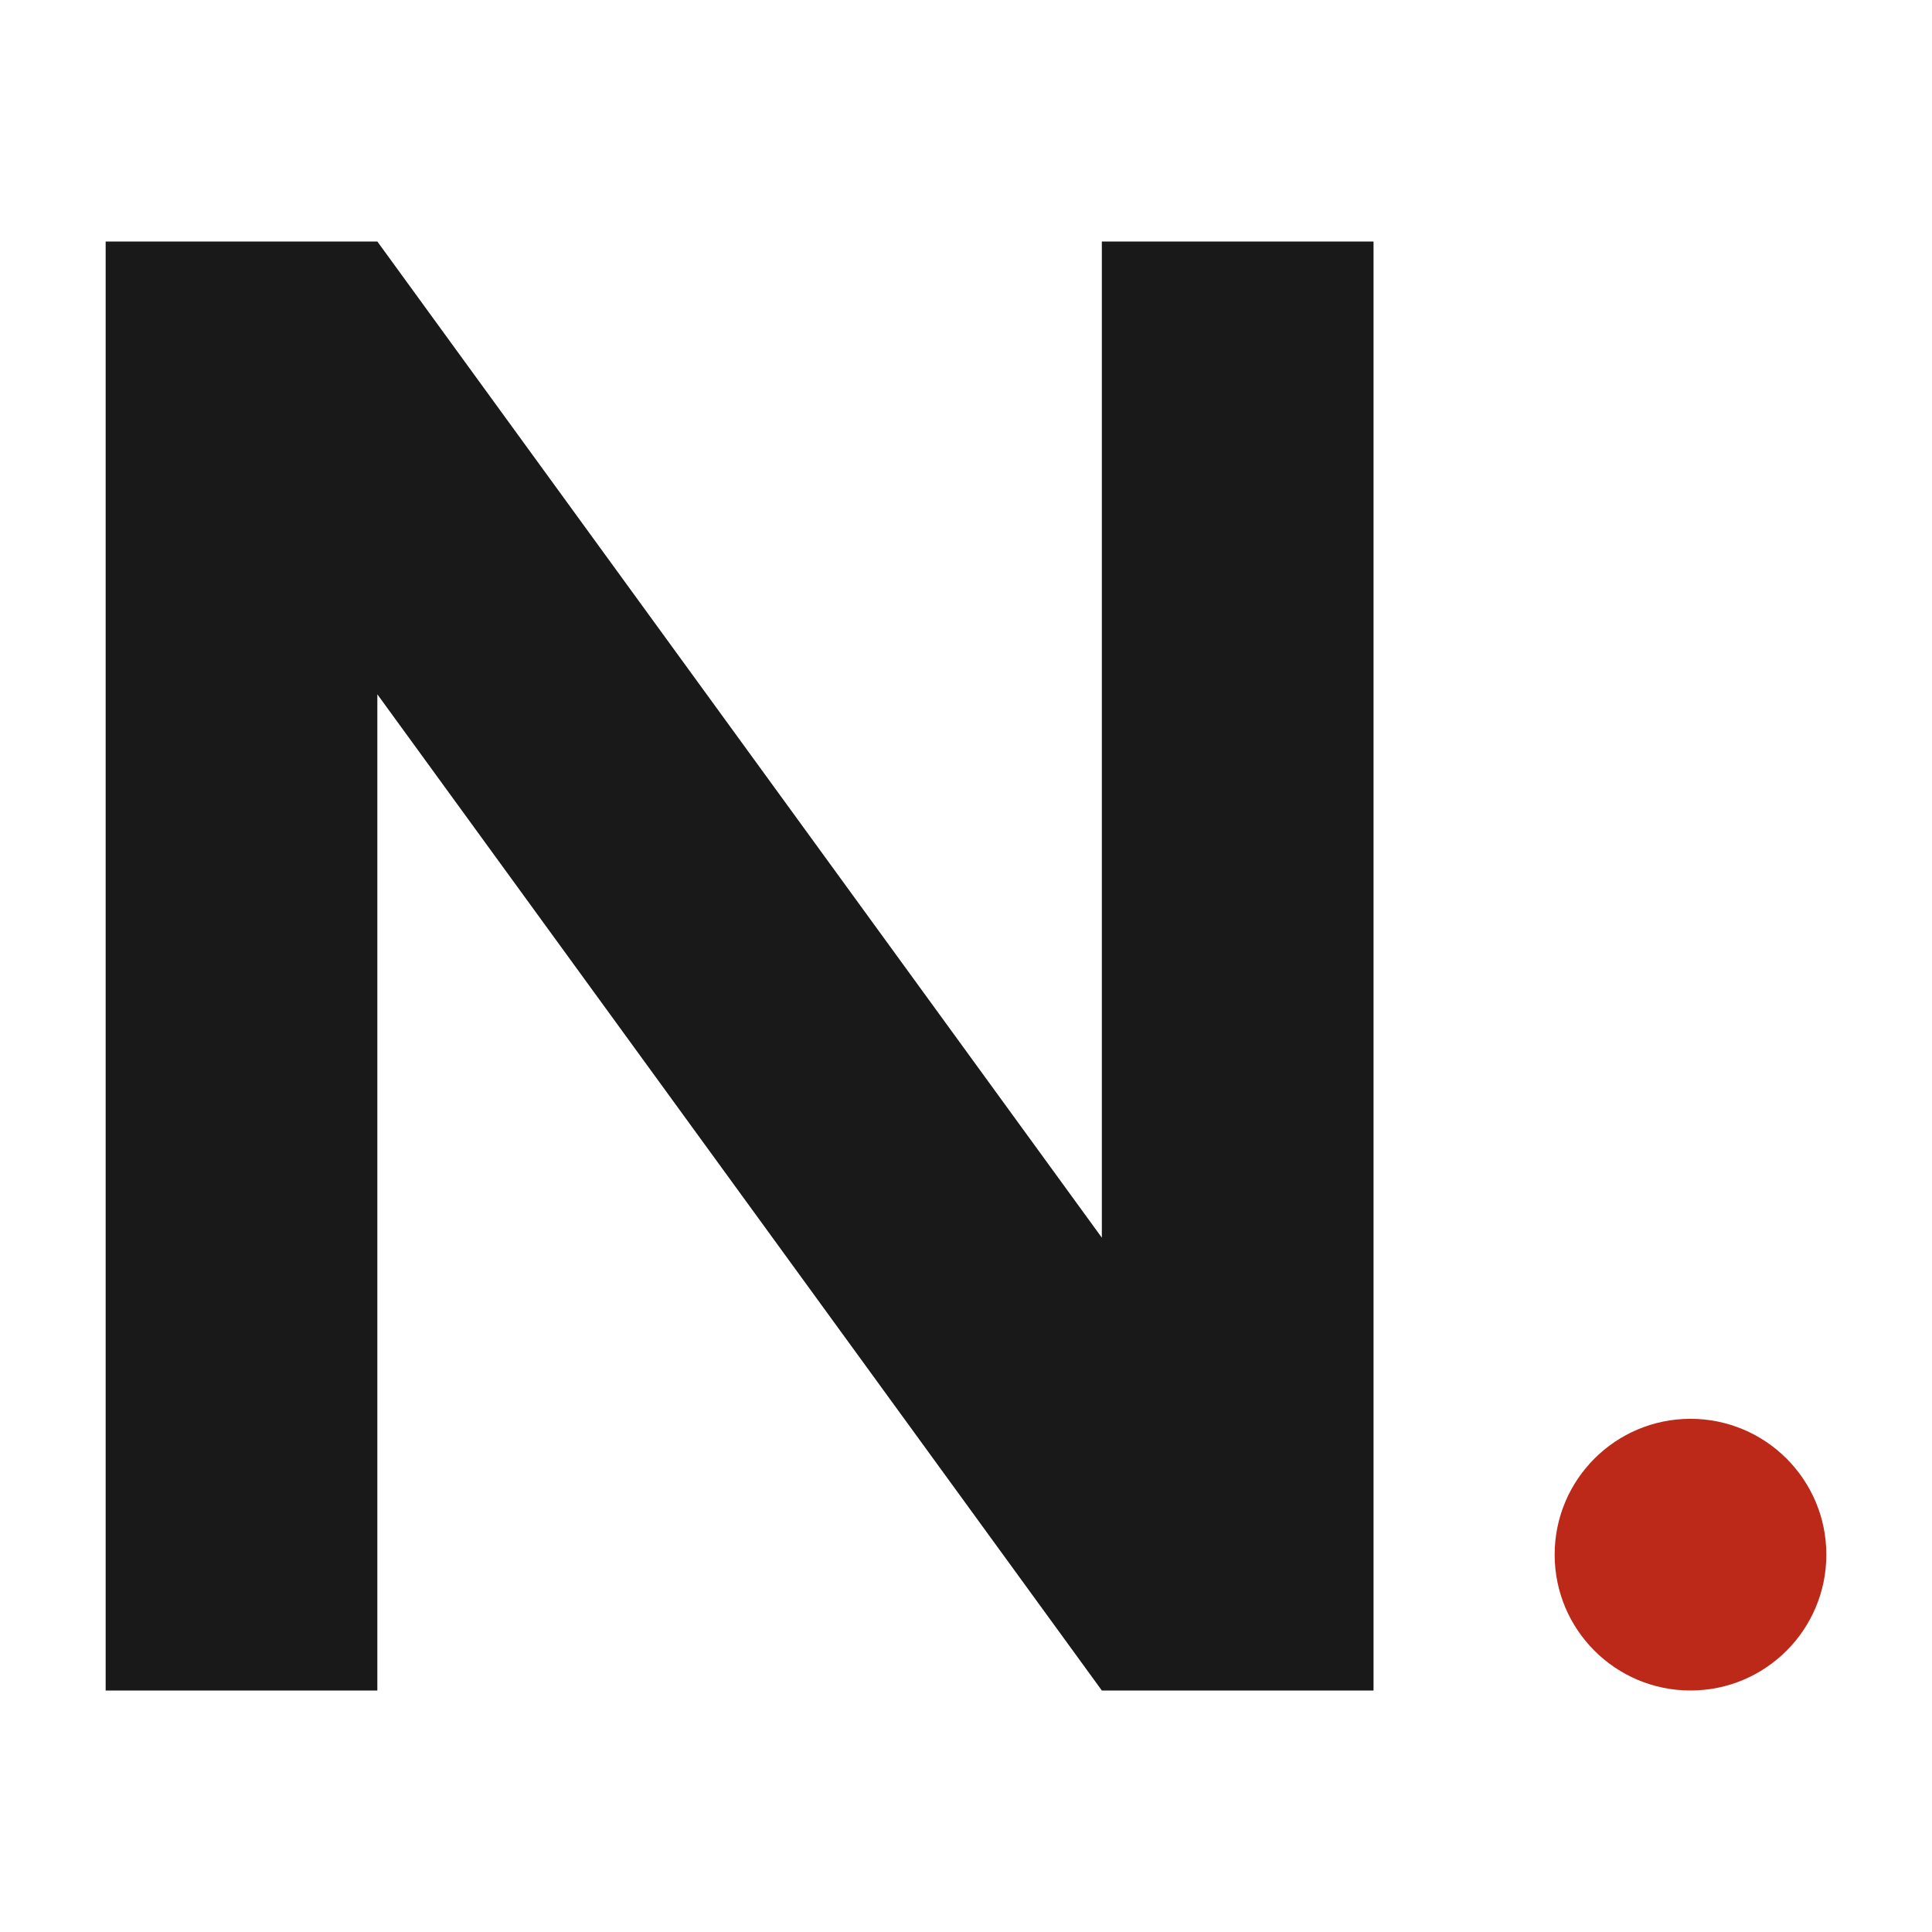
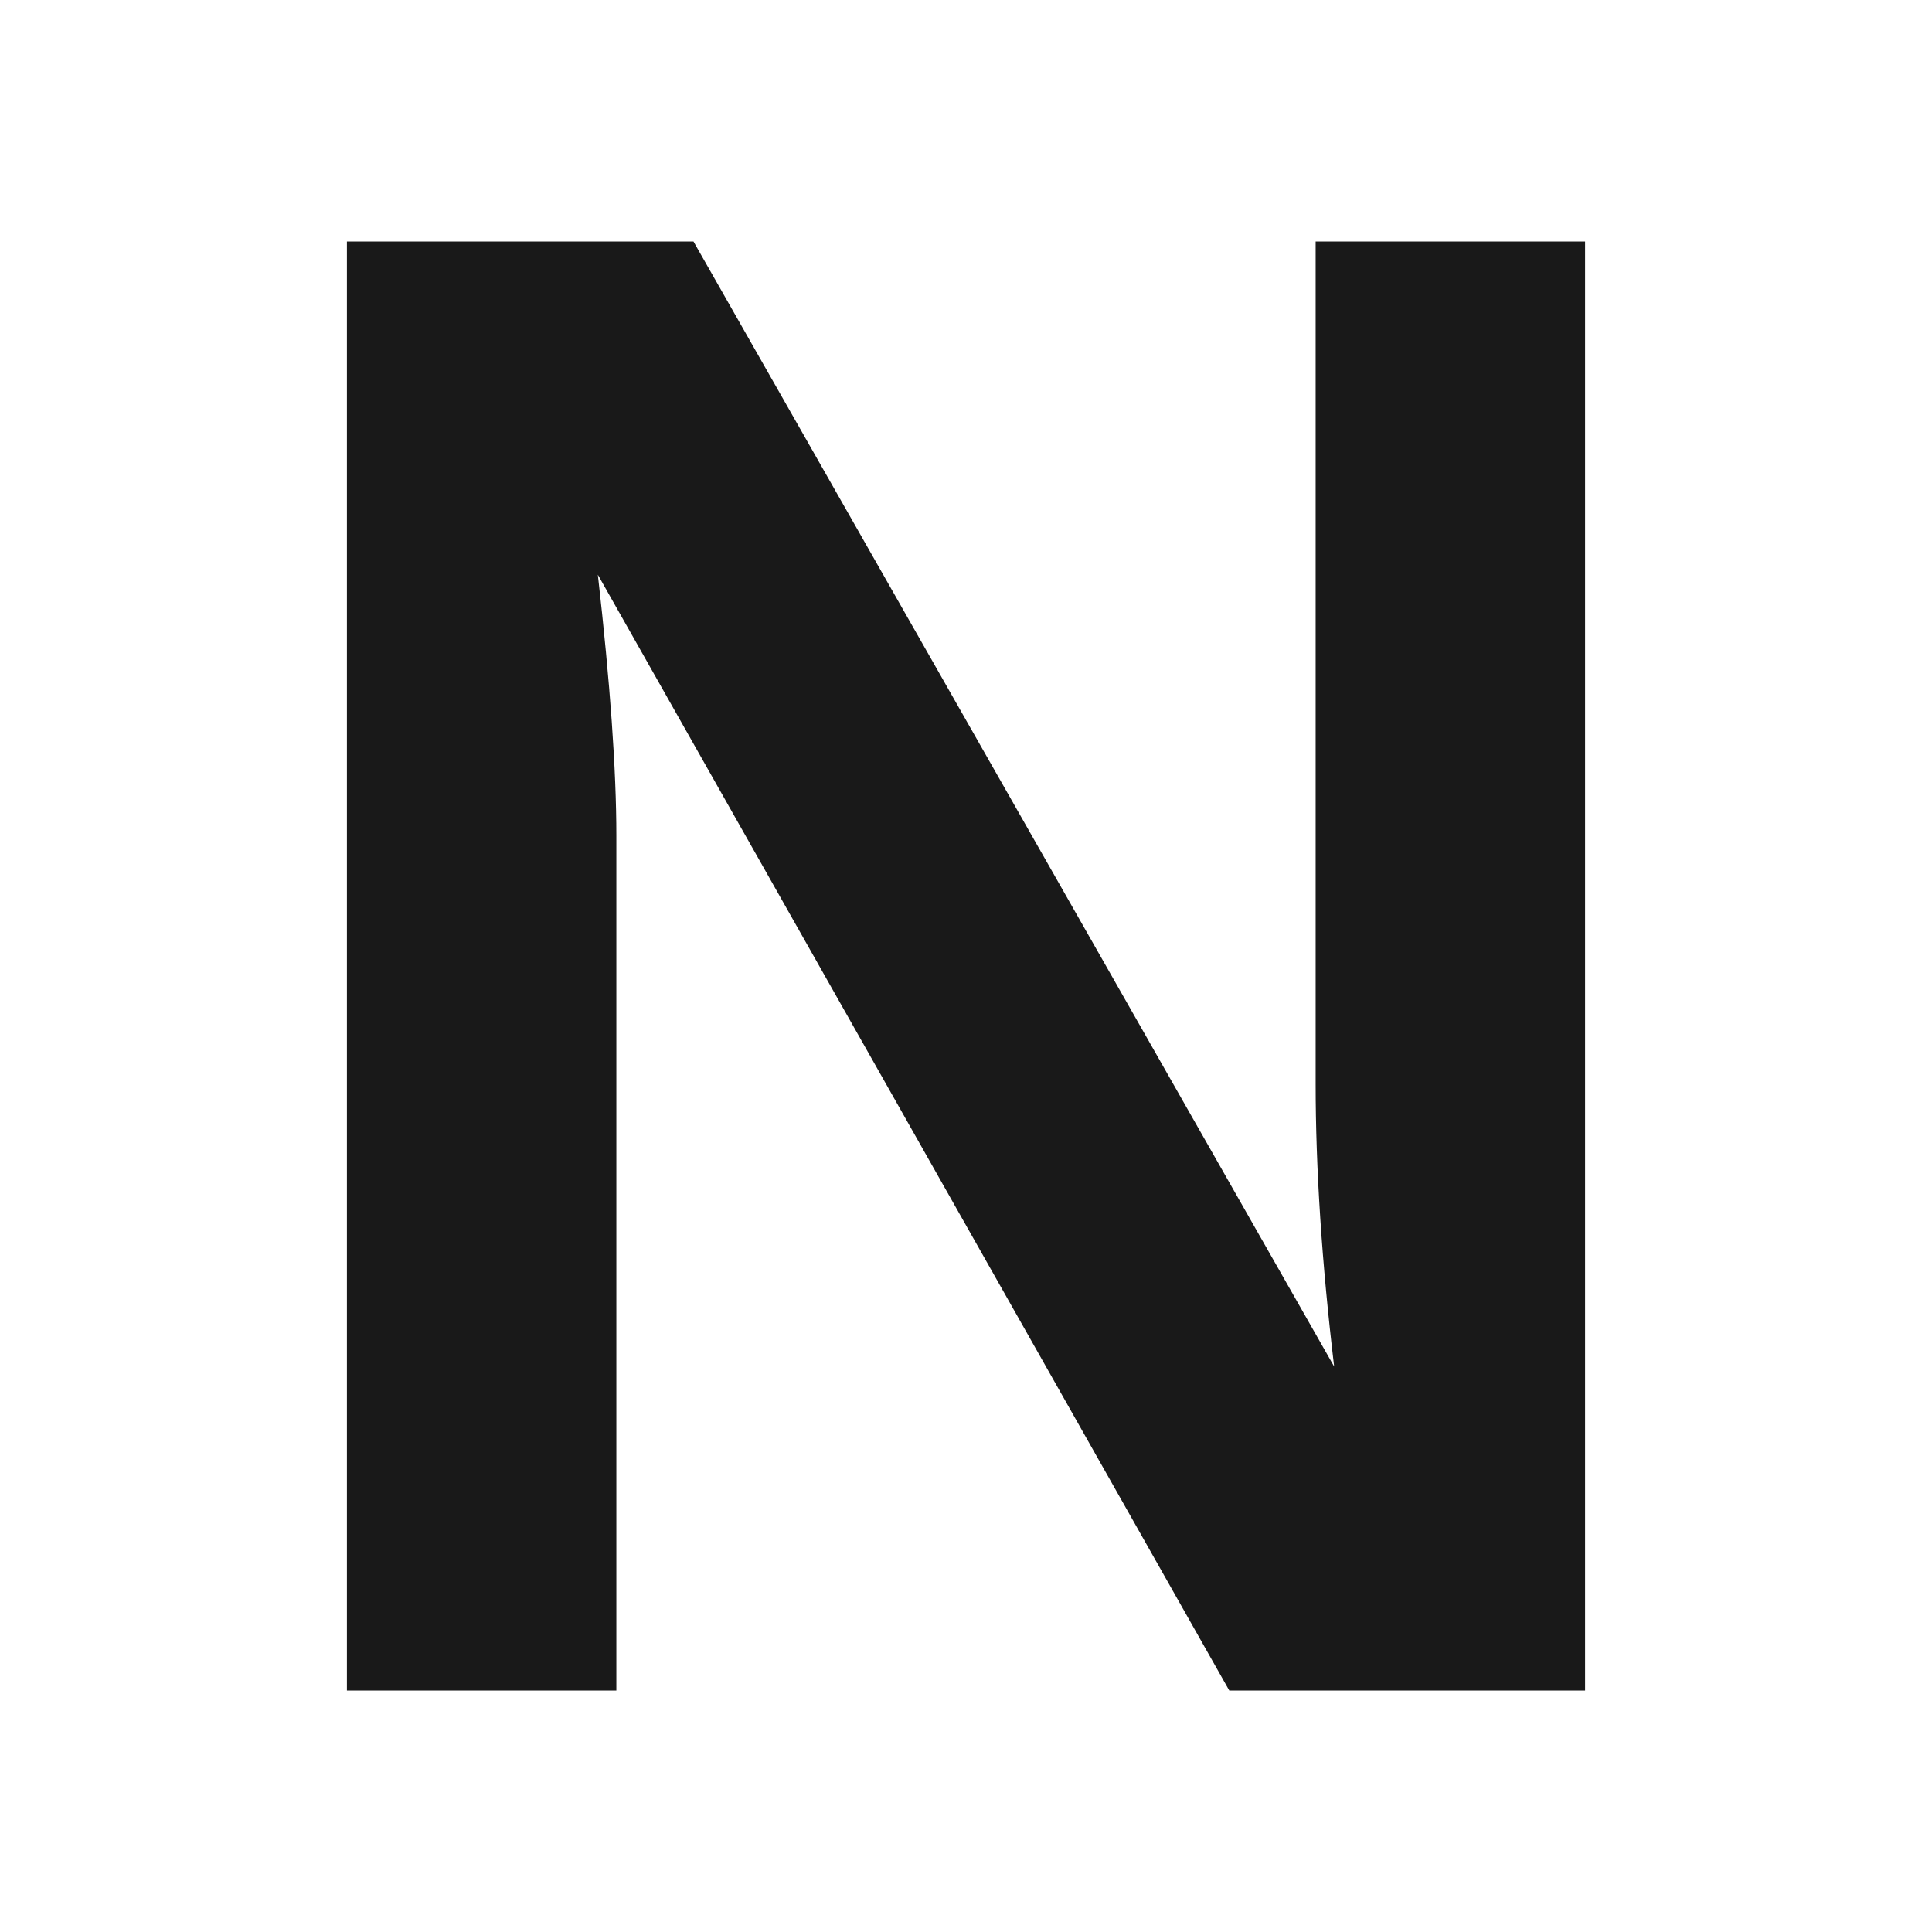
<svg xmlns="http://www.w3.org/2000/svg" viewBox="0 0 64 64">
-   <rect width="64" height="64" fill="#fff" />
-   <g transform="translate(-16 -16) scale(1.5)">
-     <path d="M13 48V16h6l16 22V16h6v32h-6L19 26v22z" fill="#191919" />
-     <circle cx="48" cy="45" r="3" fill="#bc2919" />
-   </g>
+   <rect class="paper" width="64" height="64" fill="#fff" />
+   <path class="ink" fill="#191919" transform="matrix(0.03406671 0 0 -0.03406671 6.824698 56)" d="M995 0 381 1085Q399 927 399 831V0H137V1409H474L1097 315Q1079 466 1079 590V1409H1341V0Z" />
</svg>
